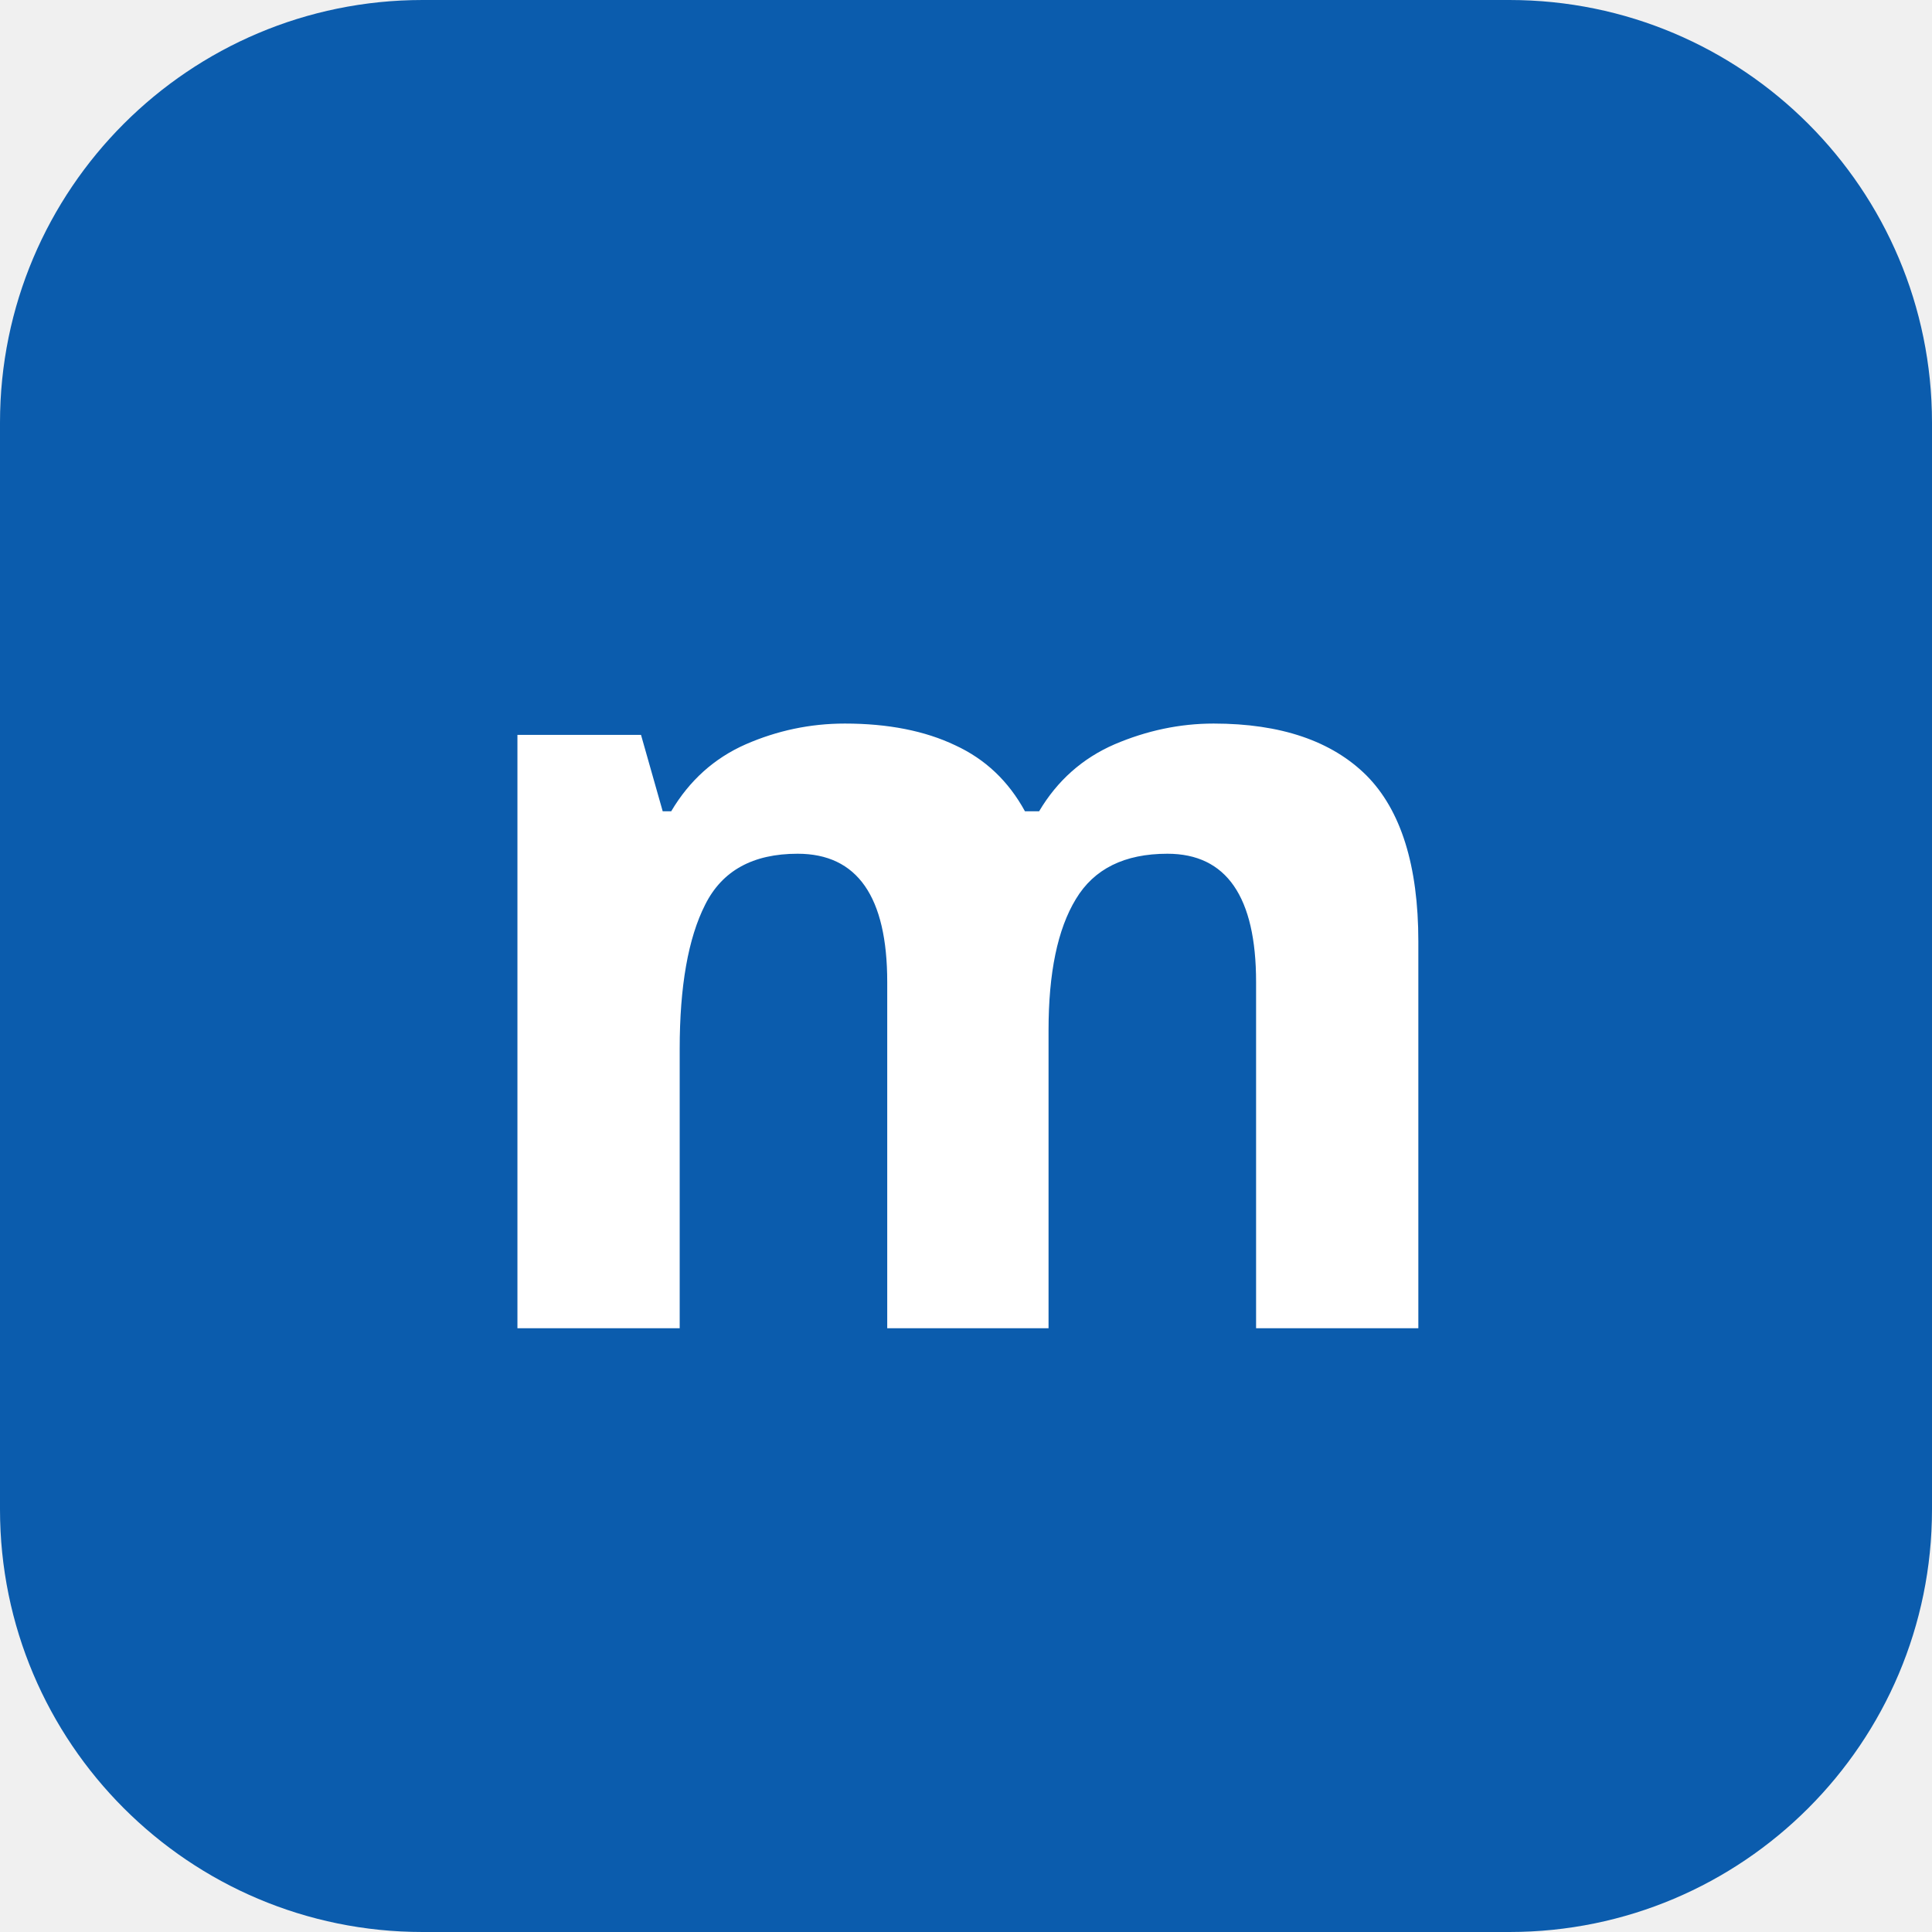
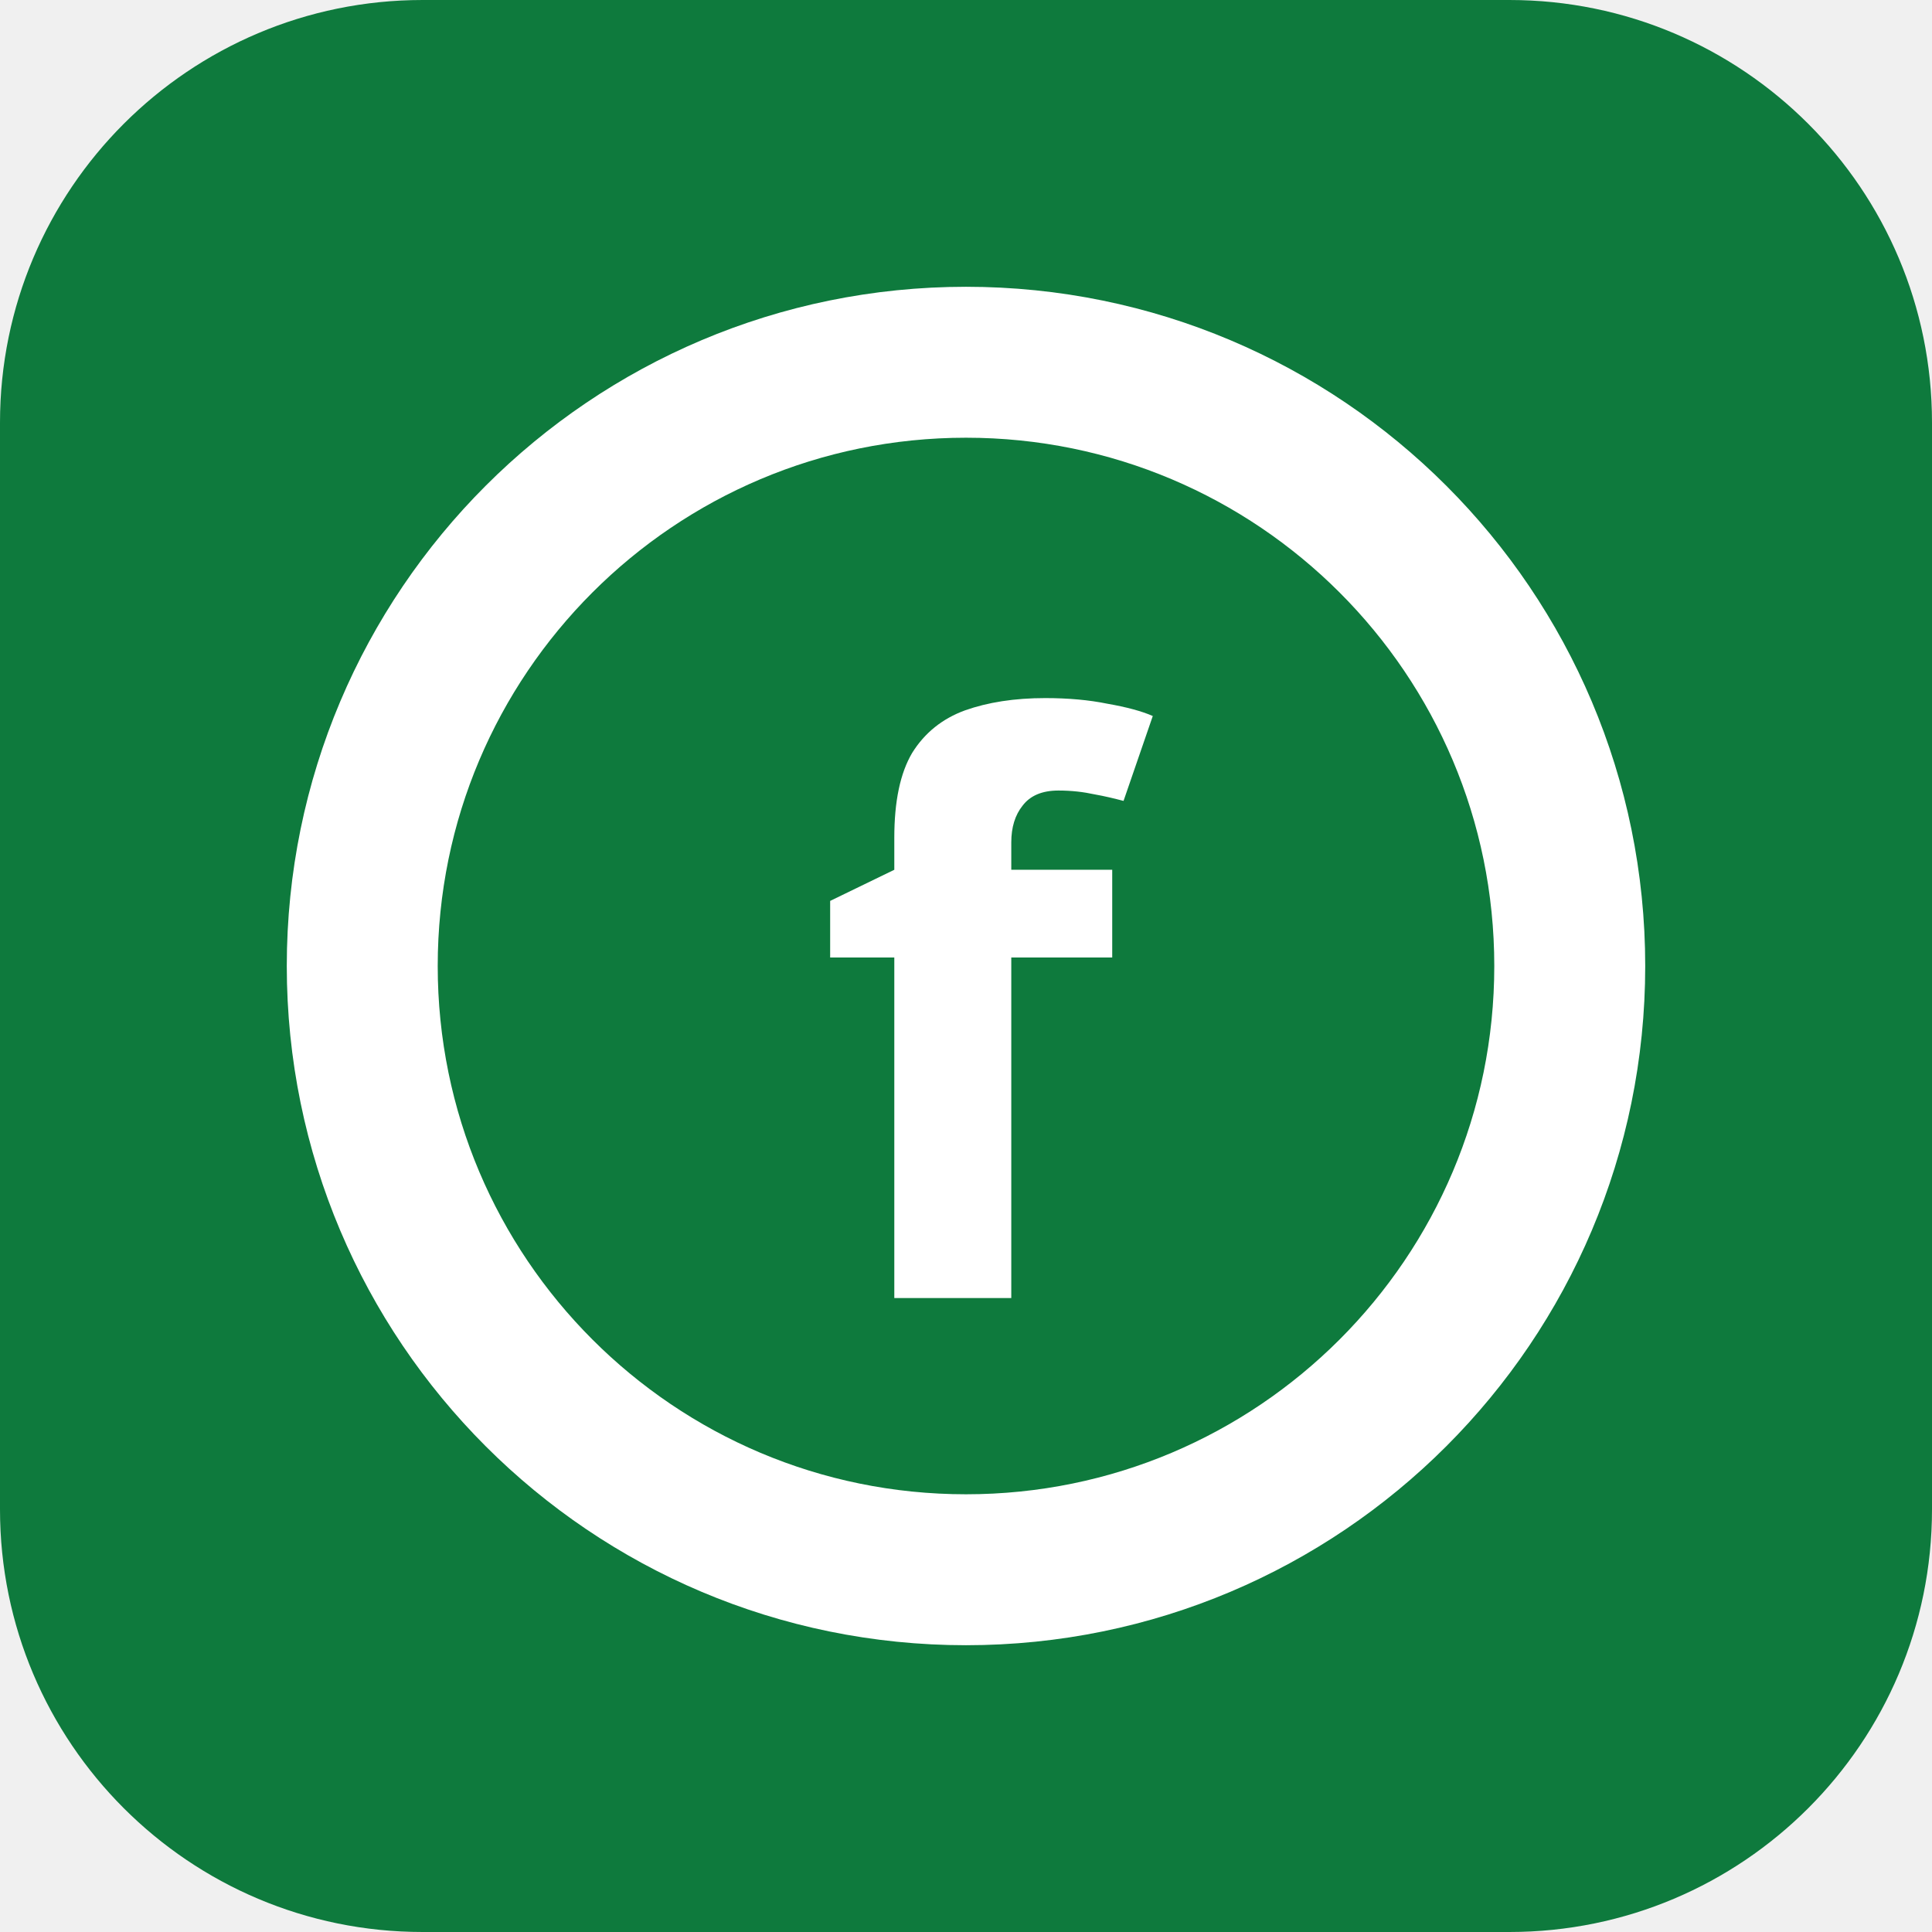
<svg xmlns="http://www.w3.org/2000/svg" viewBox="0 0 32 32">
-   <rect width="32" height="32" rx="7" fill="#0b5cad" />
-   <text x="16" y="22" font-family="system-ui,sans-serif" font-size="18" font-weight="800" fill="#fff" text-anchor="middle">m</text>
+   <rect width="32" height="32" rx="7" fill="#0e7a3d" />
+   <circle cx="16" cy="16" r="10" fill="none" stroke="#fff" stroke-width="2.5" />
+   <text x="16" y="21.5" font-family="system-ui,sans-serif" font-size="13" font-weight="800" fill="#fff" text-anchor="middle">f</text>
</svg>
